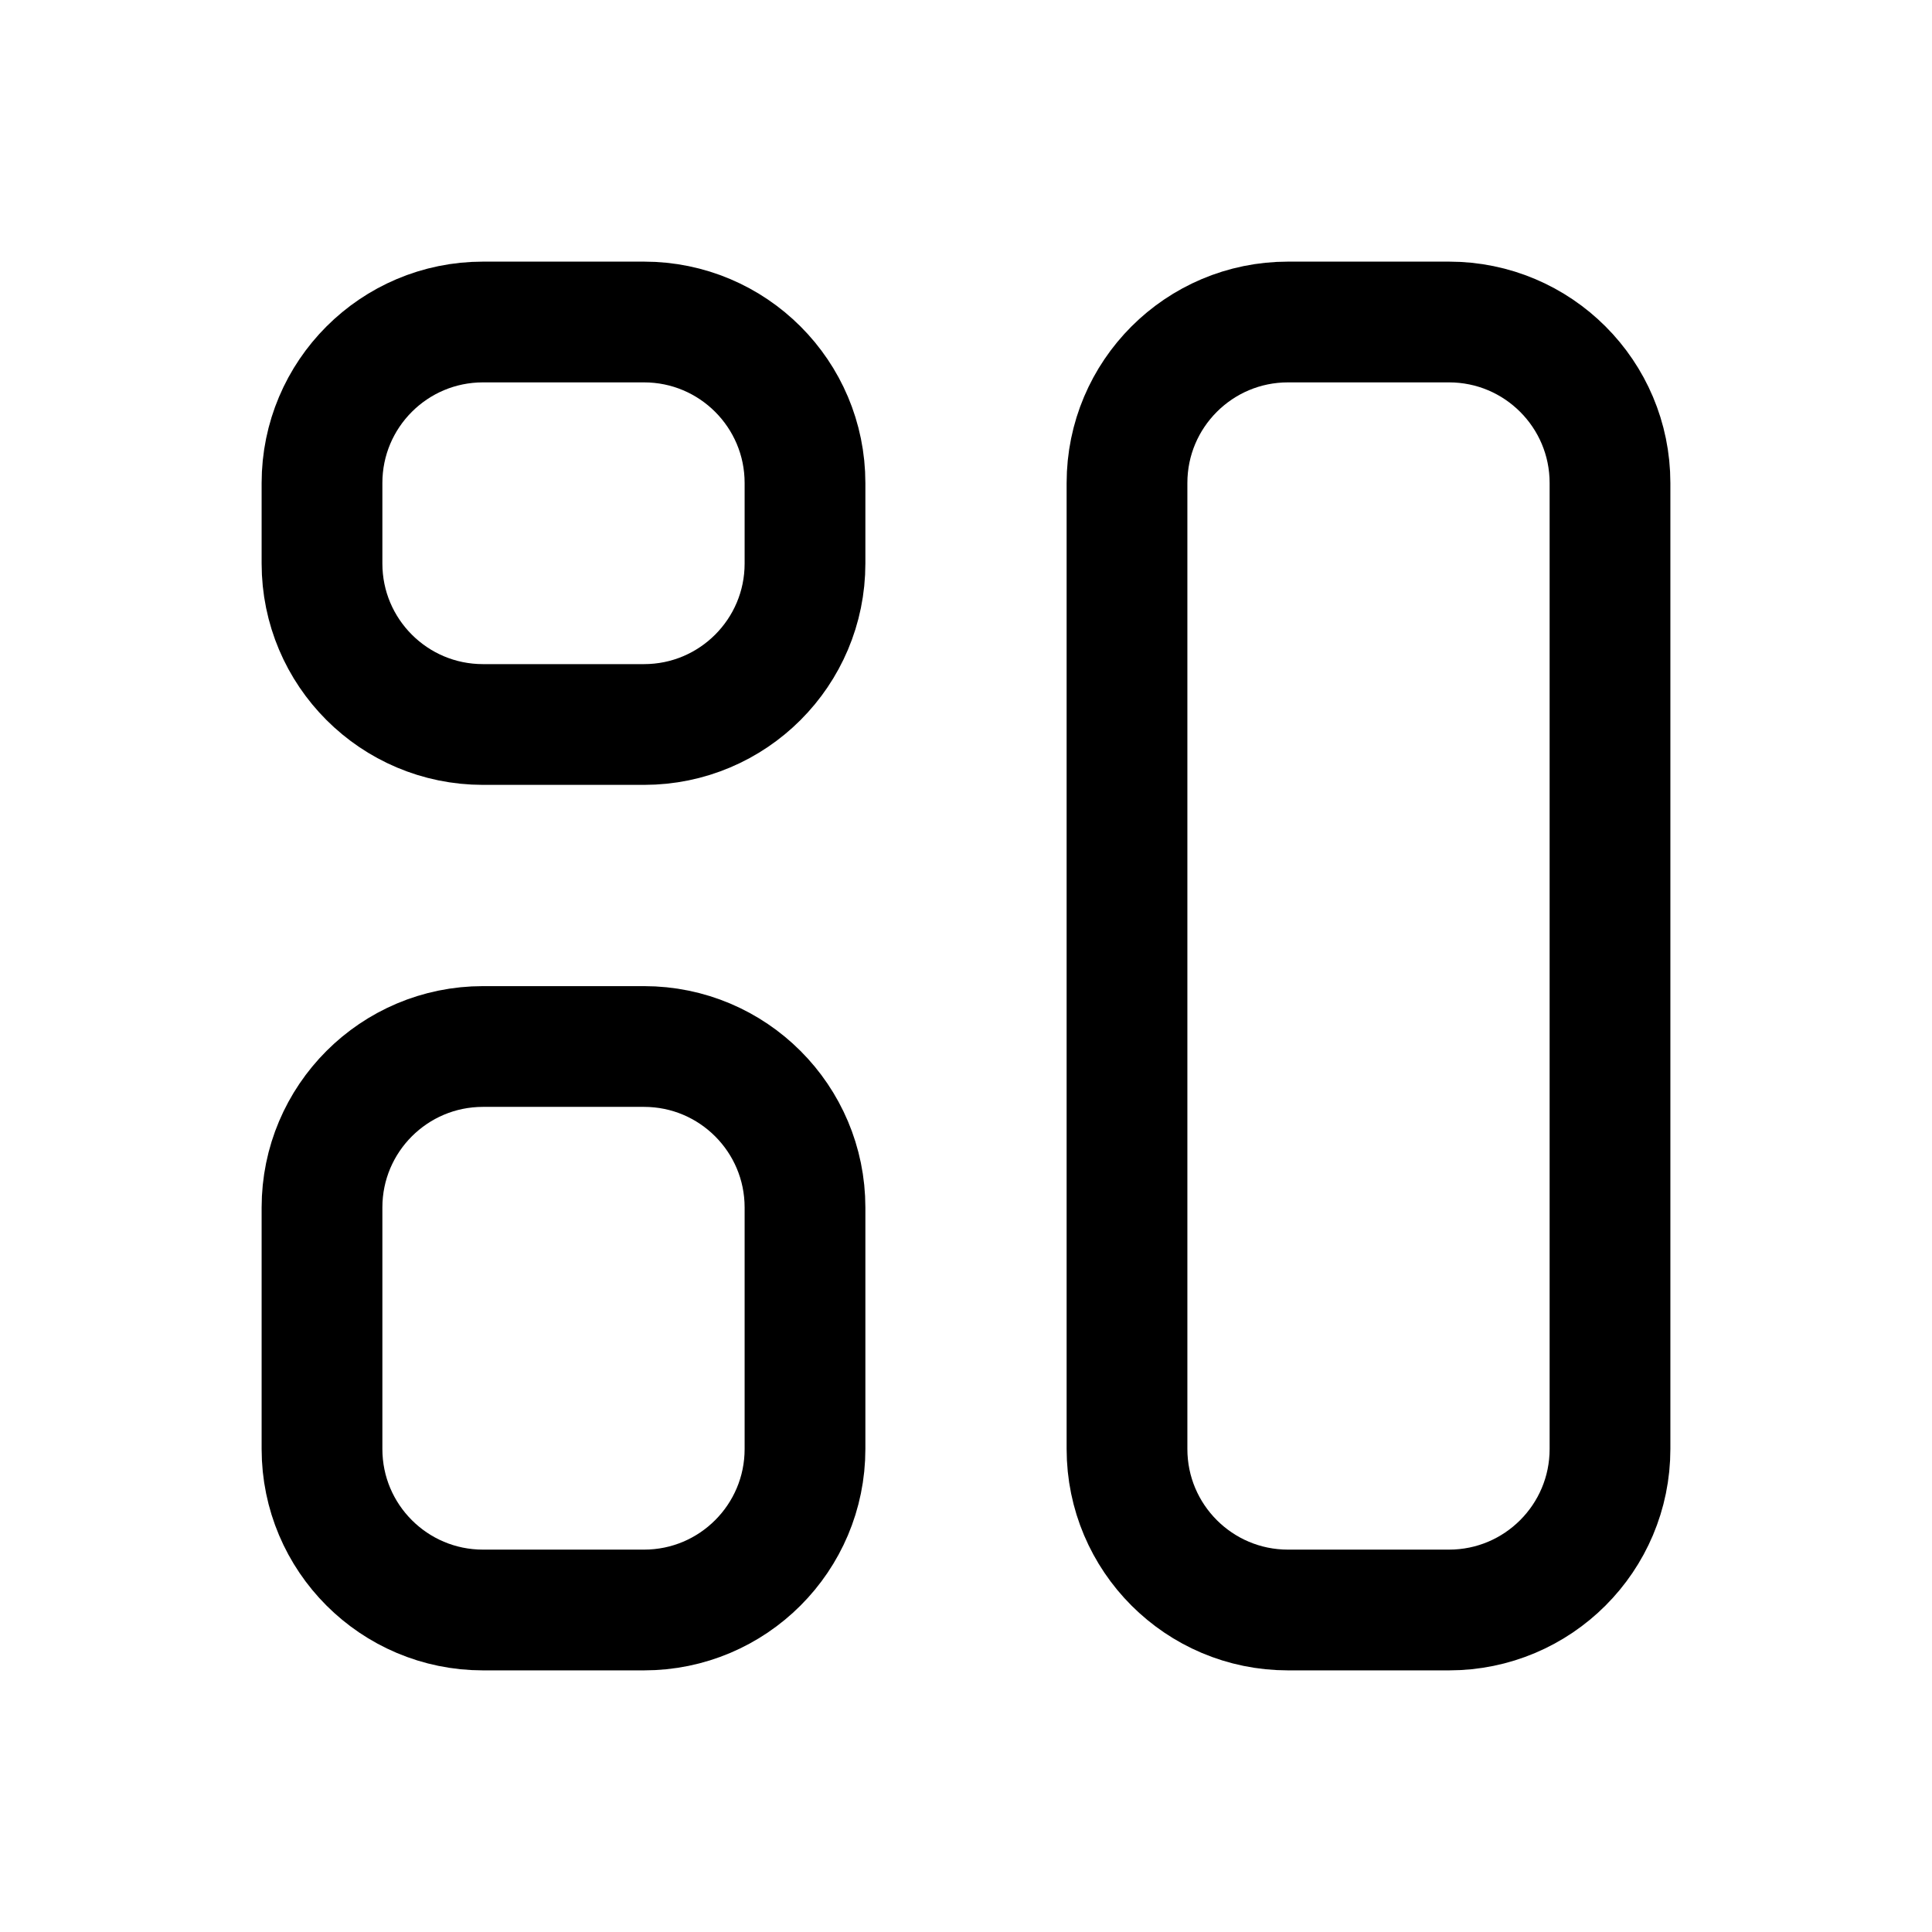
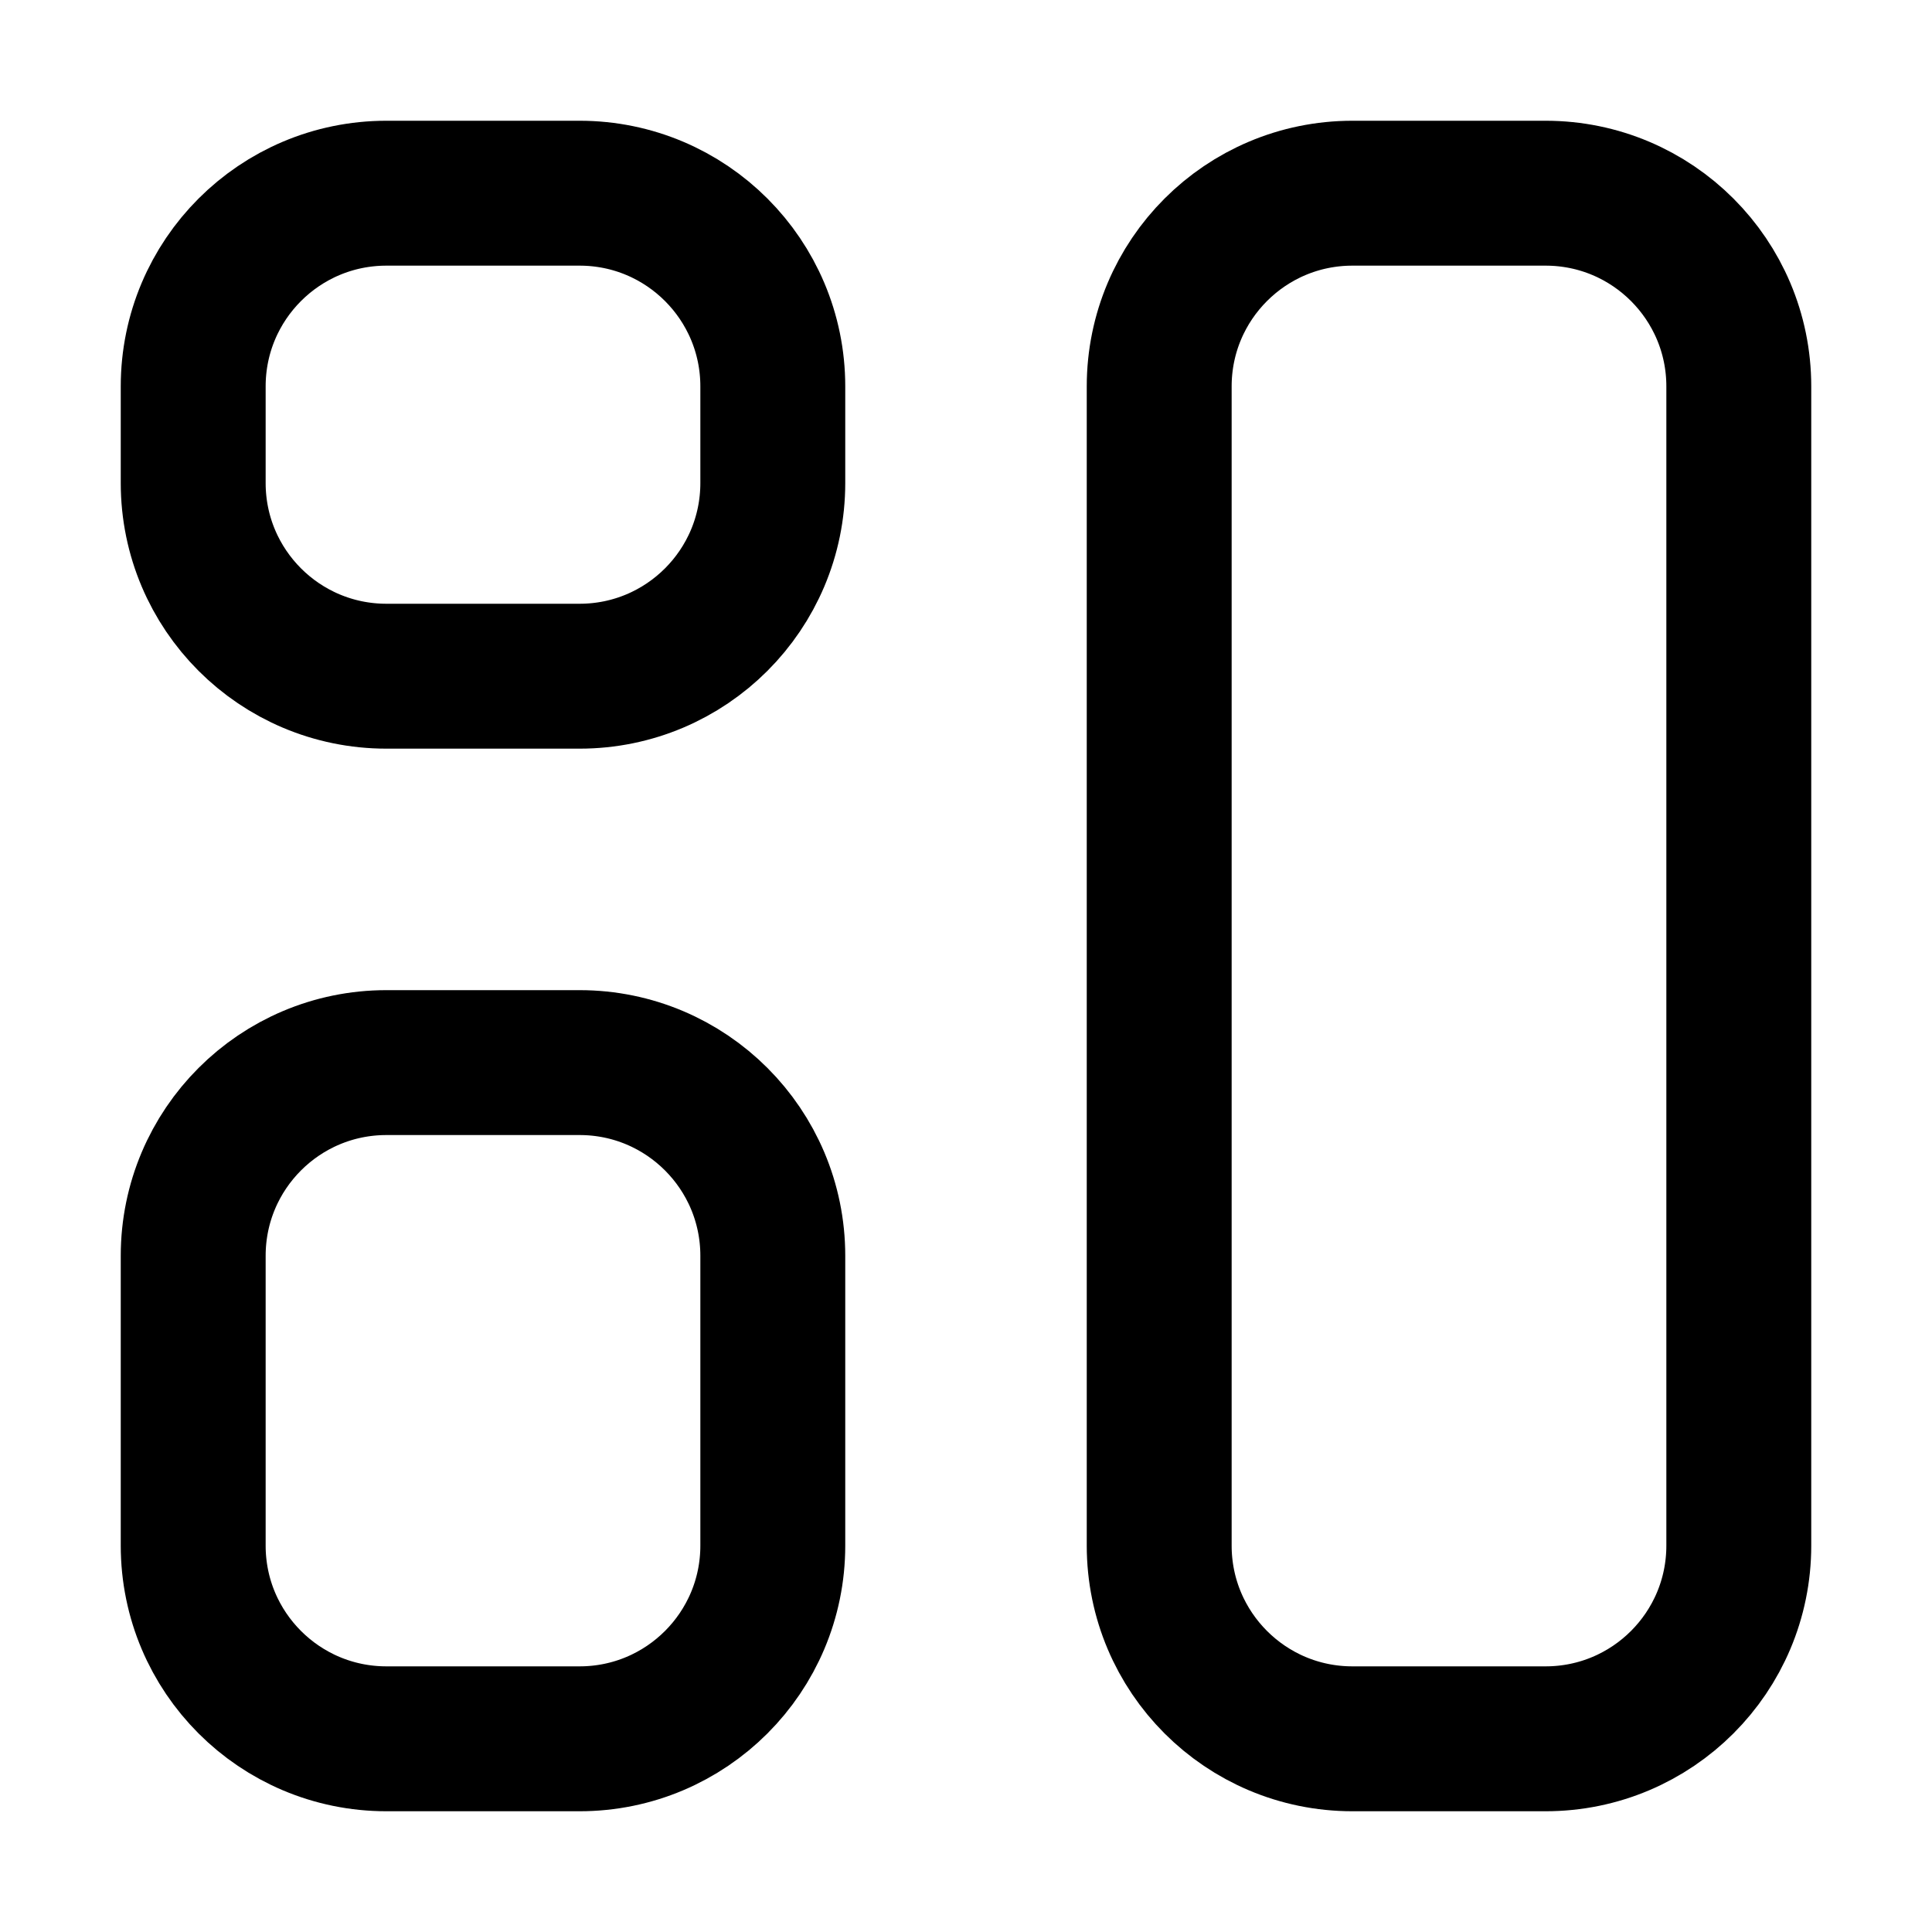
- <svg xmlns="http://www.w3.org/2000/svg" viewBox="0 0 24 24" stroke-width="1.5" stroke="currentColor" fill="none" stroke-linecap="round" stroke-linejoin="round">
+ <svg xmlns="http://www.w3.org/2000/svg" viewBox="2 2 20 20" stroke-width="1.5" stroke="currentColor" fill="none" stroke-linecap="round" stroke-linejoin="round">
  <rect x="4" y="4" width="6" height="5" rx="2" />
  <rect x="4" y="13" width="6" height="7" rx="2" />
  <rect x="14" y="4" width="6" height="16" rx="2" />
</svg>
